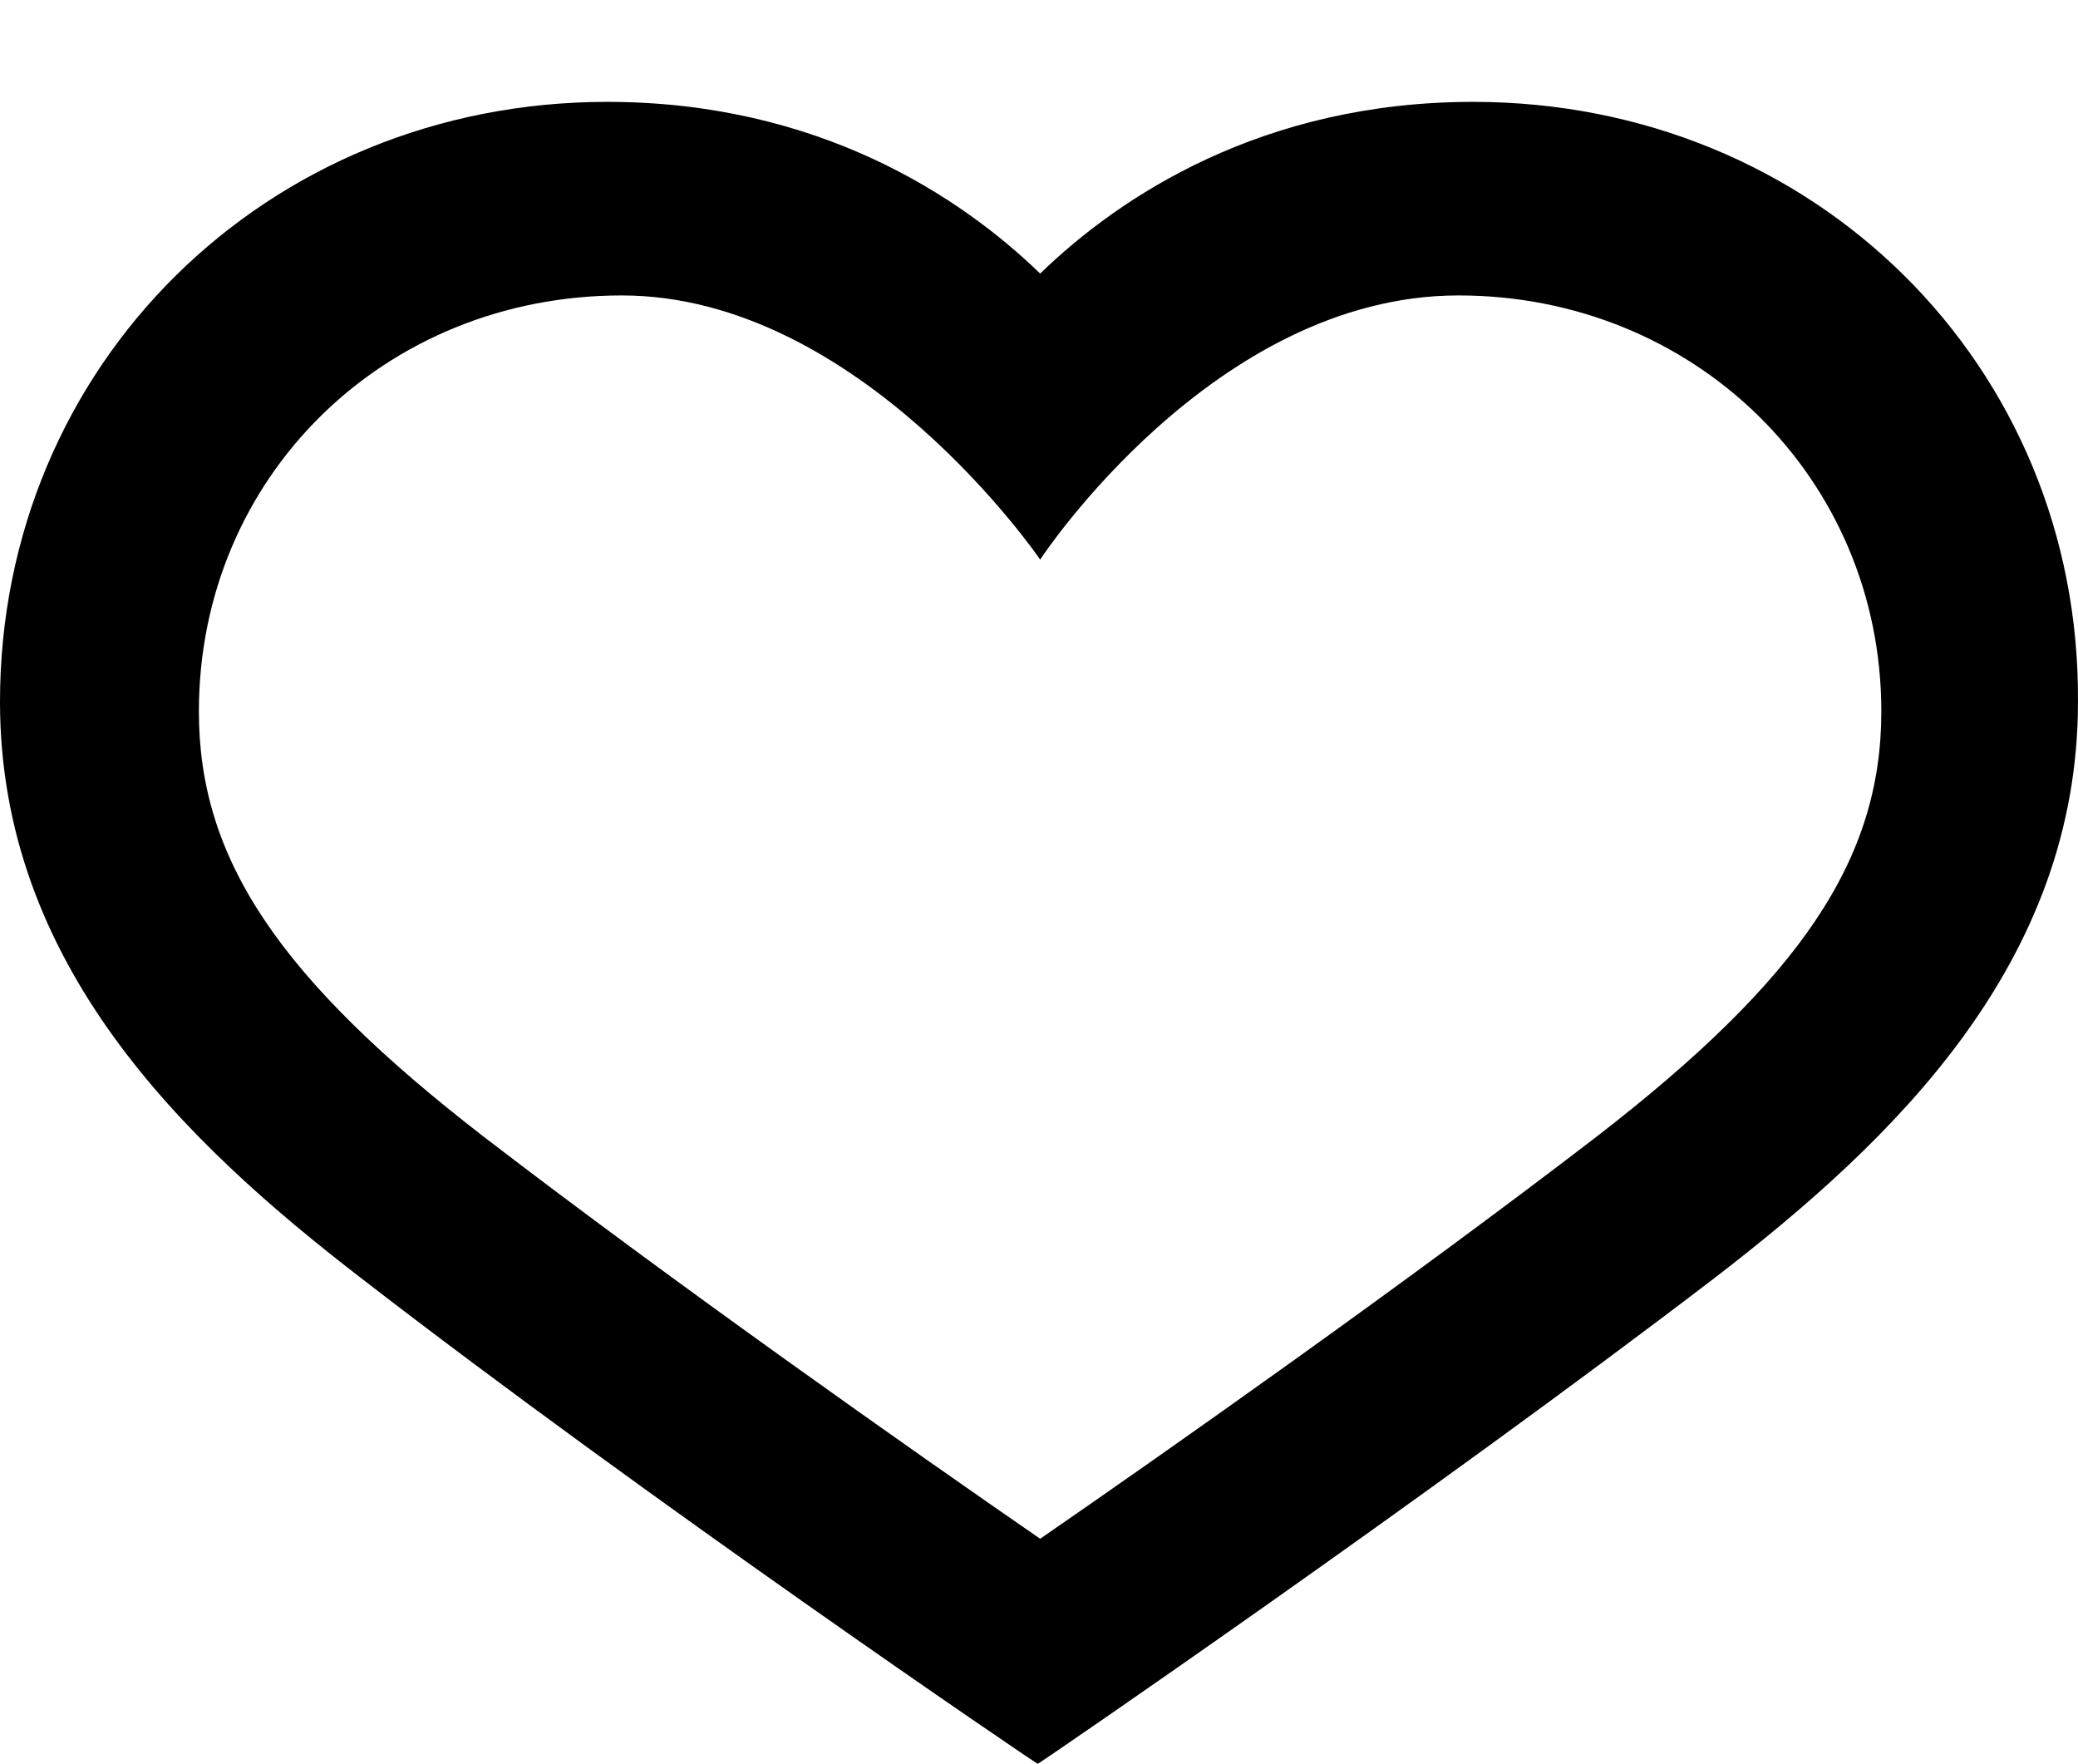
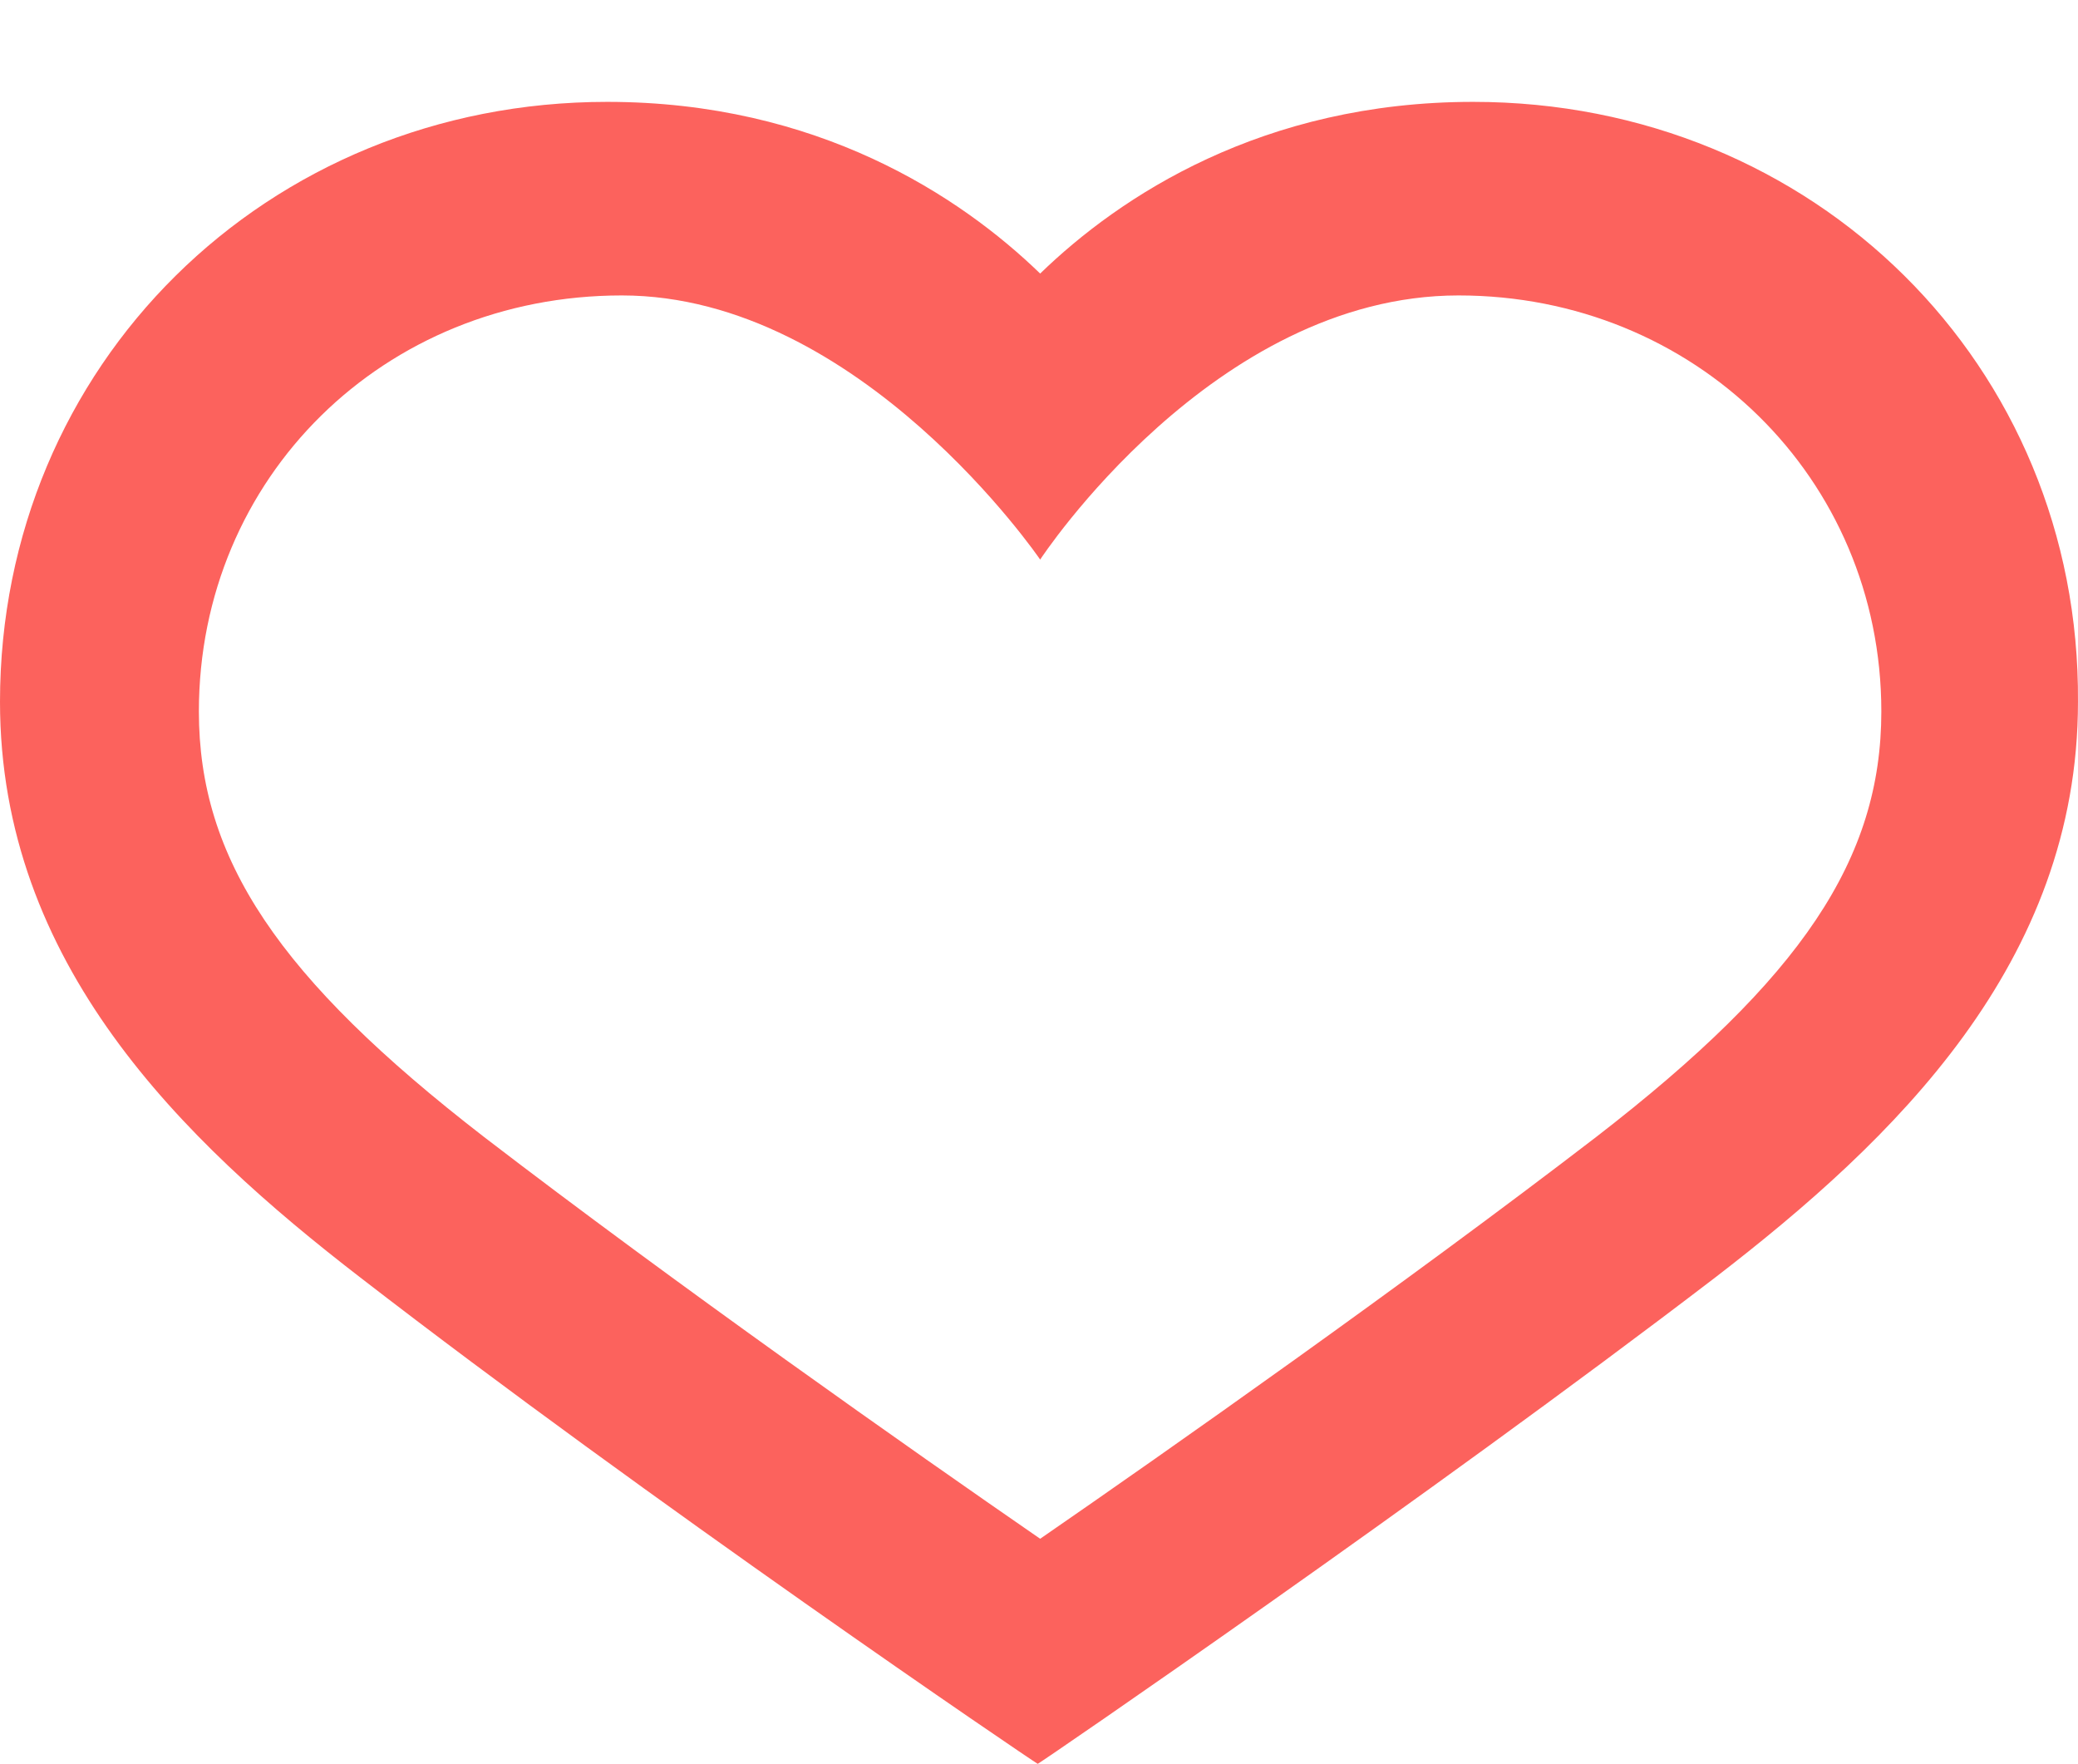
<svg xmlns="http://www.w3.org/2000/svg" version="1.1" id="Layer_1" x="0px" y="0px" width="86.545px" height="73.453px" viewBox="100.751 -4.242 86.545 73.453" enable-background="new 100.751 -4.242 86.545 73.453" xml:space="preserve">
-   <path fill="black" d="M145.968,17.405" />
+   <path fill="#fc625d" d="M145.968,17.405" />
  <g>
-     <path fill="black" d="M162.105,0c-8.768,0-14.711,3.928-18.033,7.15C140.746,3.929,134.802,0,126.037,0   c-14.205,0-25.286,10.98-25.286,24.983c0,10.882,7.554,18.234,15.01,23.978c11.99,9.271,28.009,20.151,28.21,20.25l0,0l0,0   c0.201-0.099,16.221-11.08,28.211-20.25c7.459-5.74,15.113-13.096,15.113-23.978C187.392,10.981,176.314,0,162.105,0z    M167.234,43.102c-7.979,6.129-17.809,13.041-23.162,16.736c-5.354-3.695-15.184-10.607-23.166-16.736   c-8.563-6.617-11.872-11.584-11.872-17.715c0-9.733,7.688-17.326,17.616-17.326c9.927,0,17.422,11,17.422,11s7.203-11,17.423-11   c9.827,0,17.61,7.592,17.61,17.326C179.105,31.518,175.798,36.485,167.234,43.102z" />
+     <path fill="#fc625d" d="M162.105,0c-8.768,0-14.711,3.928-18.033,7.15C140.746,3.929,134.802,0,126.037,0   c-14.205,0-25.286,10.98-25.286,24.983c0,10.882,7.554,18.234,15.01,23.978c11.99,9.271,28.009,20.151,28.21,20.25l0,0l0,0   c0.201-0.099,16.221-11.08,28.211-20.25c7.459-5.74,15.113-13.096,15.113-23.978C187.392,10.981,176.314,0,162.105,0z    M167.234,43.102c-7.979,6.129-17.809,13.041-23.162,16.736c-5.354-3.695-15.184-10.607-23.166-16.736   c-8.563-6.617-11.872-11.584-11.872-17.715c0-9.733,7.688-17.326,17.616-17.326c9.927,0,17.422,11,17.422,11s7.203-11,17.423-11   c9.827,0,17.61,7.592,17.61,17.326C179.105,31.518,175.798,36.485,167.234,43.102z" />
  </g>
</svg>
